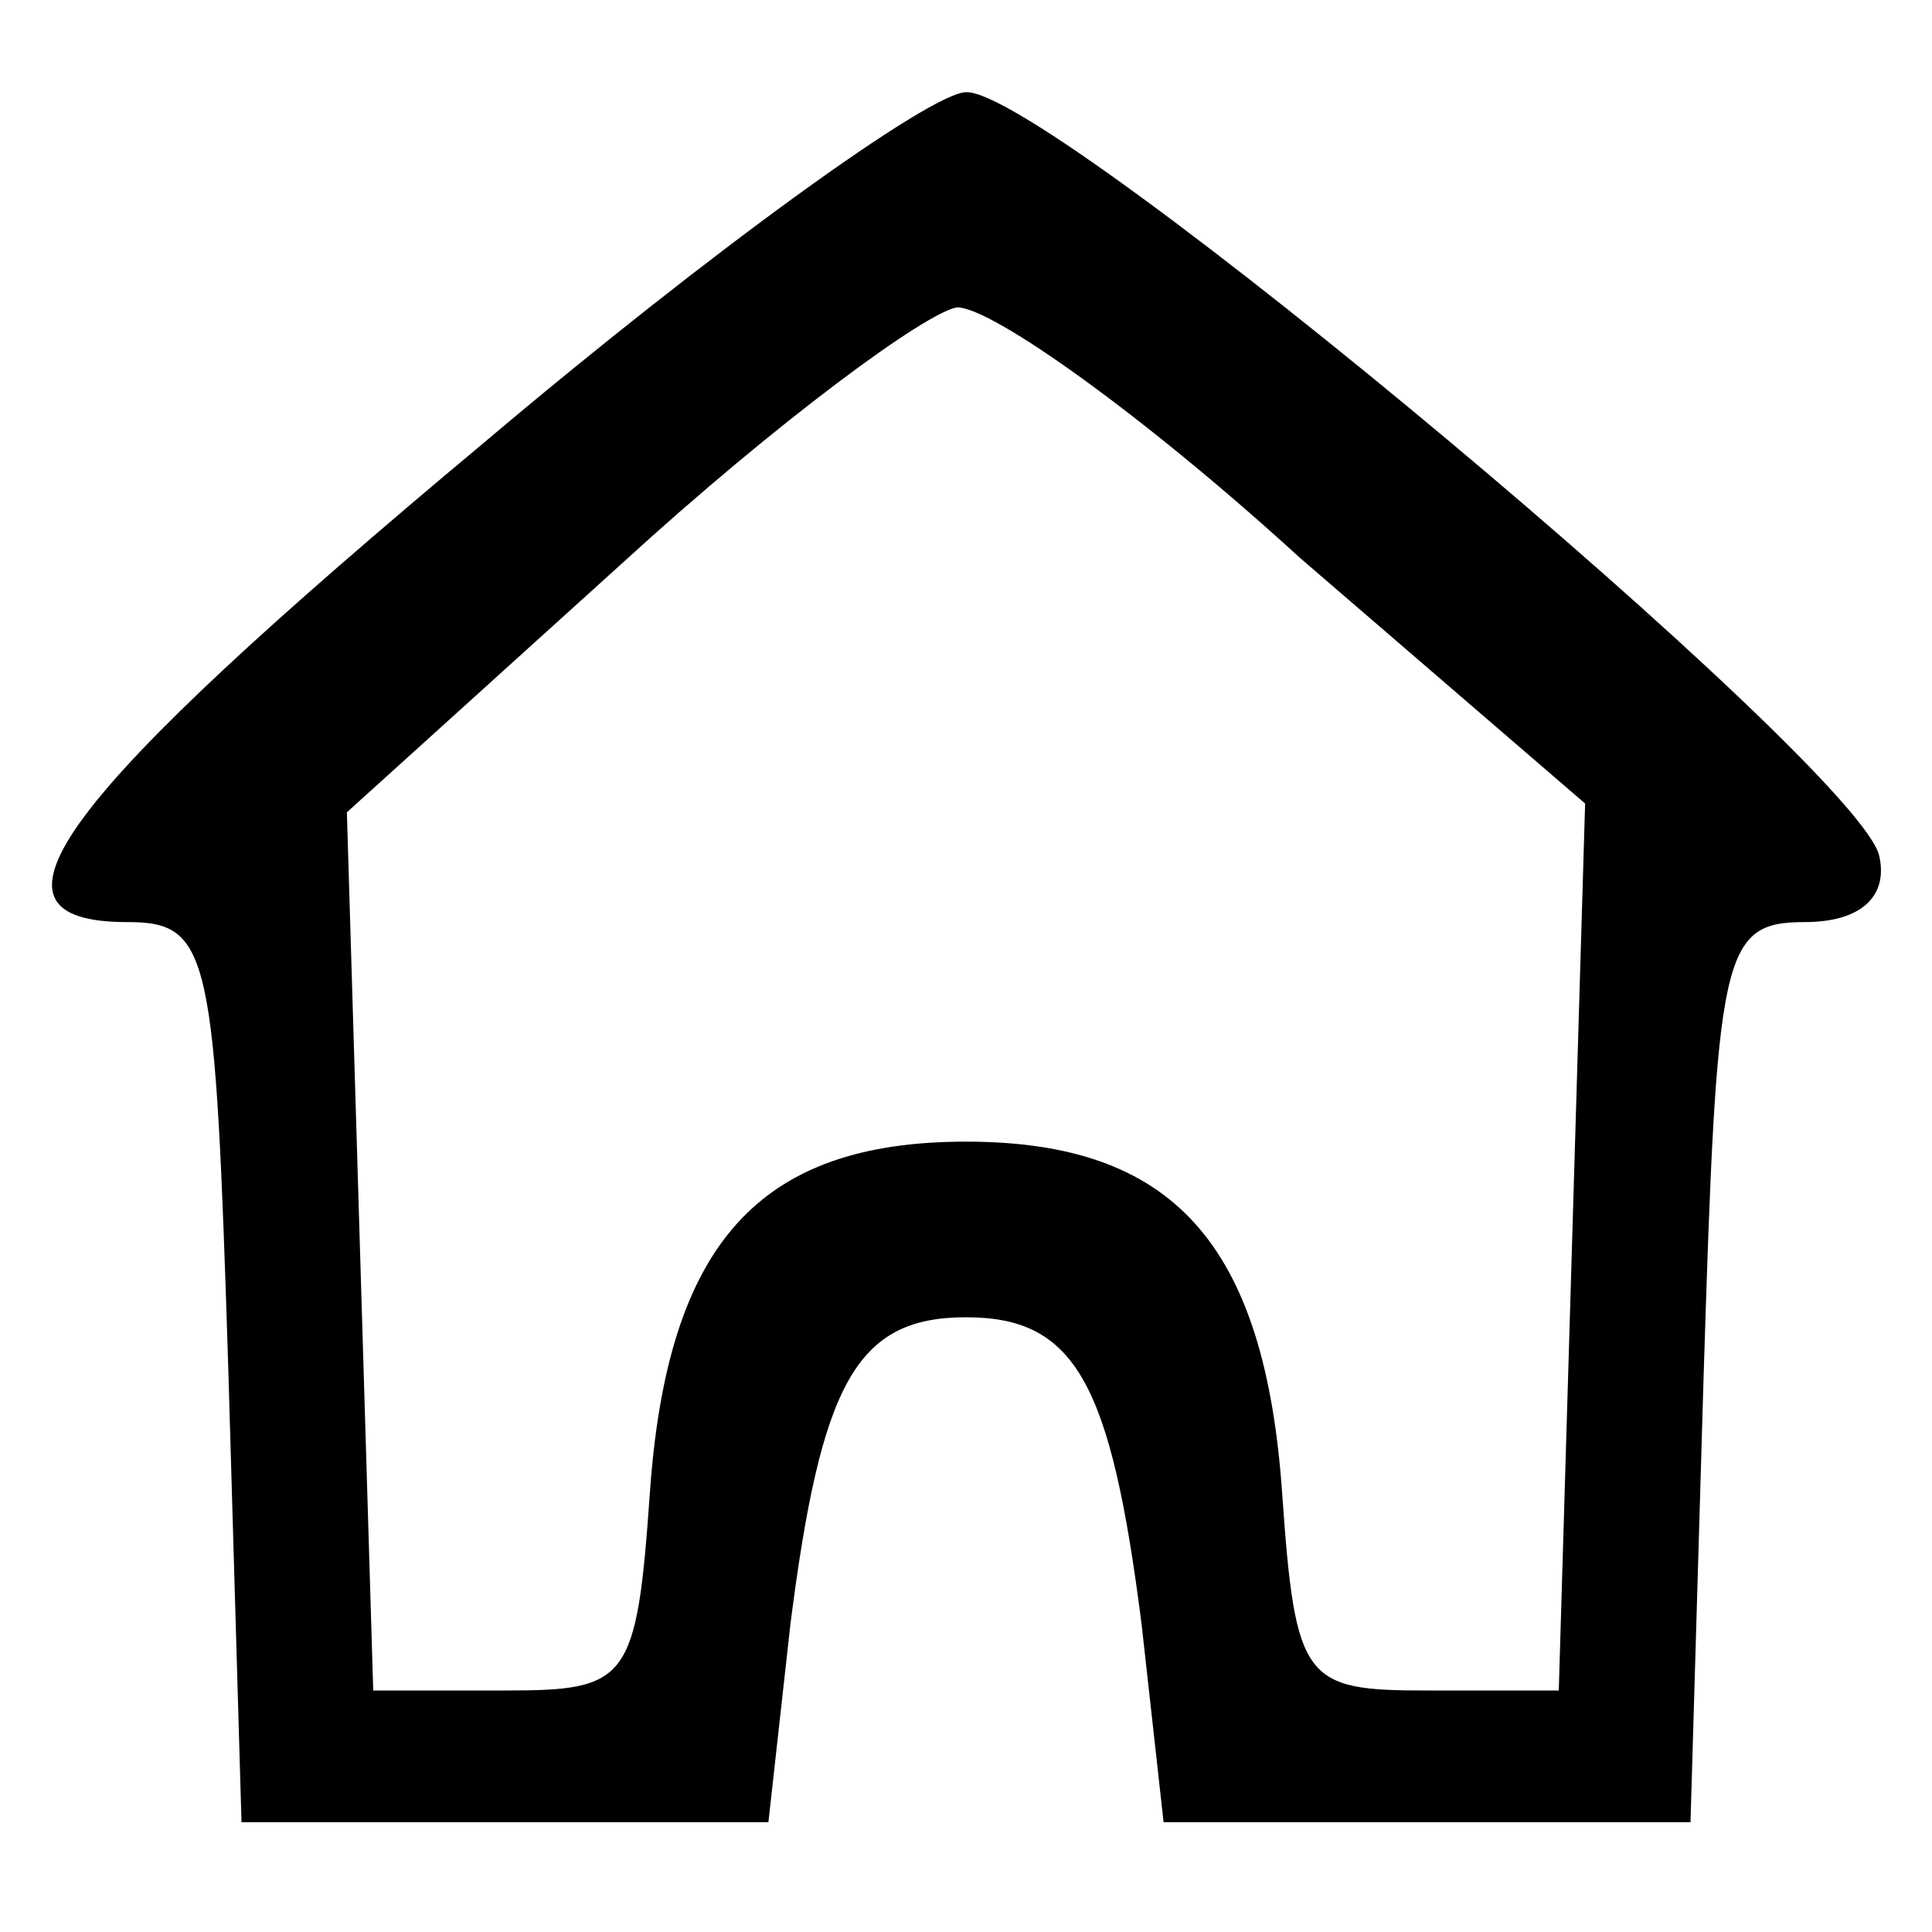
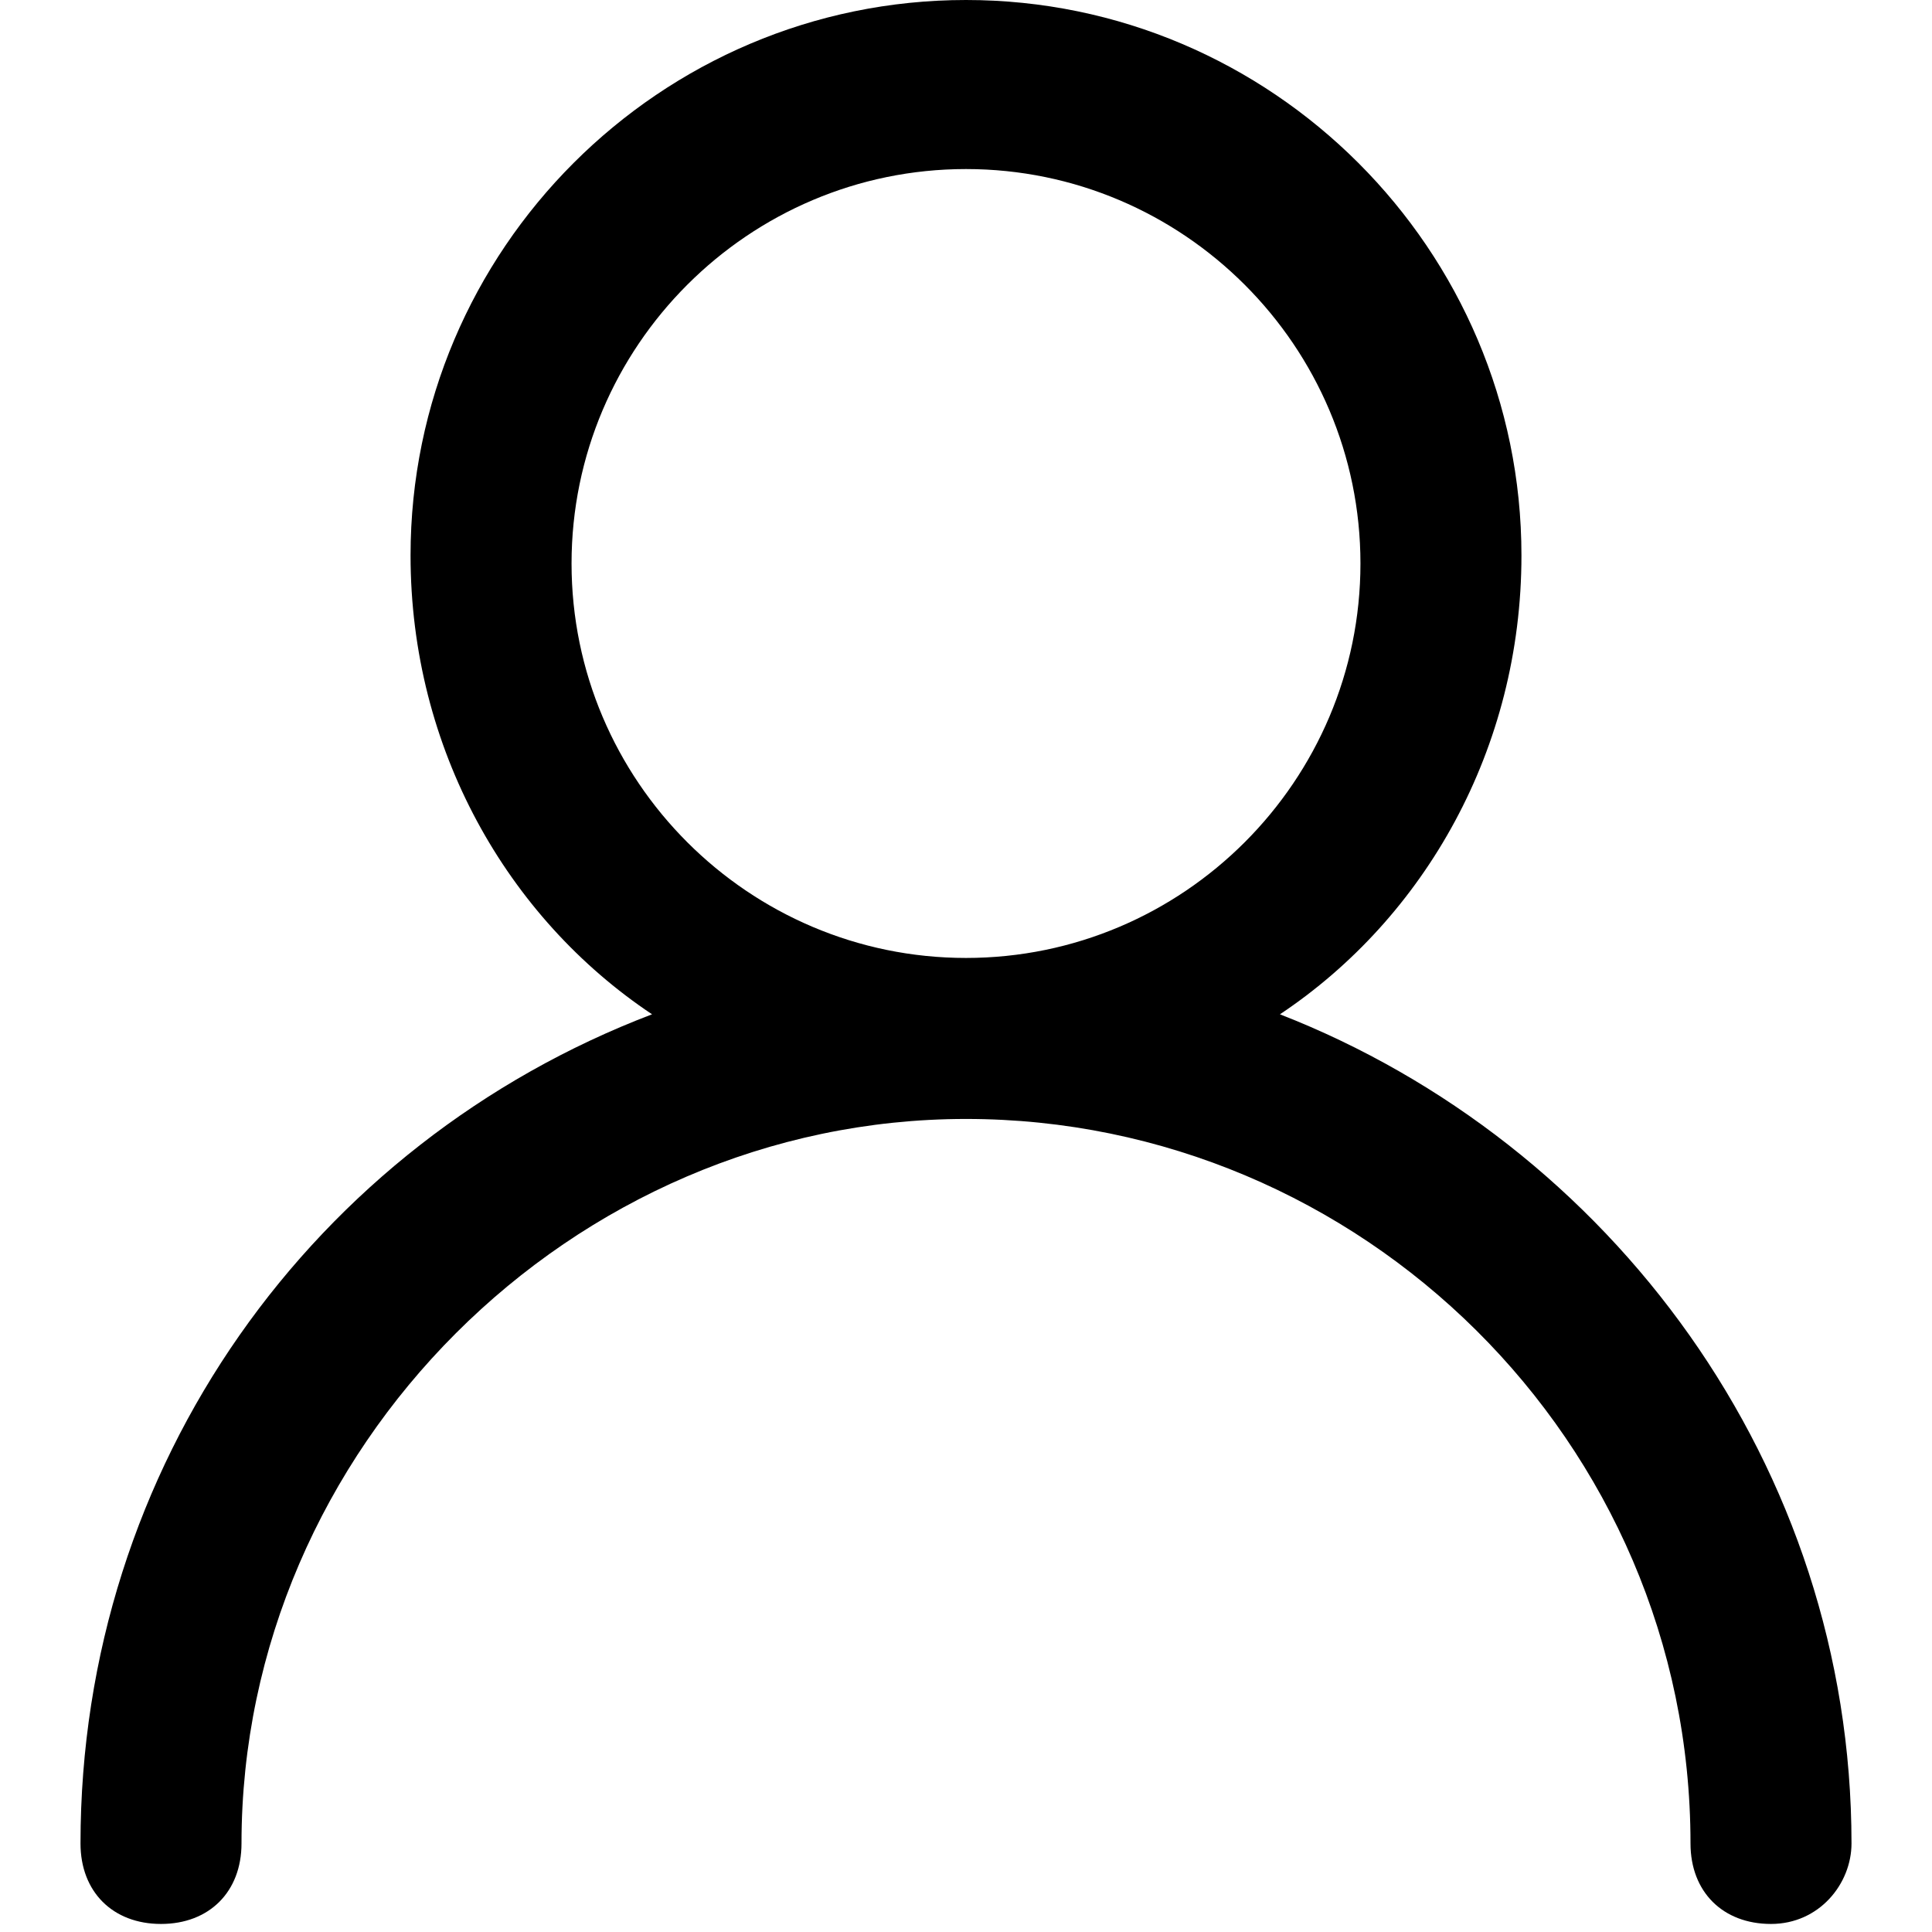
- <svg xmlns="http://www.w3.org/2000/svg" version="1.0" width="44pt" height="44pt" viewBox="0 0 44 44" preserveAspectRatio="xMidYMid meet">
-   <g transform="translate(0,44) scale(0.1,-0.1)" fill="#000000" stroke="none">
-     <path d="M110 339 c-97 -81 -118 -109 -81 -109 19 0 20 -7 23 -102 l3 -103 60 0 60 0 5 45 c7 55 15 70 40 70 25 0 33 -15 40 -70 l5 -45 60 0 60 0 3 102 c3 96 4 103 23 103 13 0 19 6 17 15 -4 20 -189 175 -208 174 -8 0 -58 -36 -110 -80z m186 -26 l65 -56 -3 -101 -3 -101 -30 0 c-28 0 -30 2 -33 45 -4 57 -25 80 -72 80 -47 0 -68 -23 -72 -80 -3 -43 -5 -45 -33 -45 l-30 0 -3 100 -3 100 63 57 c35 32 69 57 76 58 8 0 43 -25 78 -57z" />
-   </g>
+ <svg xmlns="http://www.w3.org/2000/svg" t="1590678769373" class="icon" viewBox="0 0 1024 1024" version="1.1" p-id="4127" width="200" height="200">
+   <defs>
+     <style type="text/css" />
+   </defs>
+   <path d="M678.4 537.6c76.8-51.2 128-140.8 128-243.2 0-162.133-132.267-294.4-294.4-294.4s-294.4 132.267-294.4 294.4c0 102.4 51.2 192 128 243.2-179.2 68.267-302.933 238.933-302.933 439.467 0 25.6 17.067 42.667 42.667 42.667s42.667-17.067 42.667-42.667c0-209.067 174.933-384 384-384s384 170.667 384 384c0 25.6 17.067 42.667 42.667 42.667s42.667-21.333 42.667-42.667c0-200.533-128-371.2-302.933-439.467z m-375.467-238.933c0-115.2 93.867-209.067 209.067-209.067s209.067 93.867 209.067 209.067-93.867 209.067-209.067 209.067-209.067-93.867-209.067-209.067z" p-id="4128" />
</svg>
